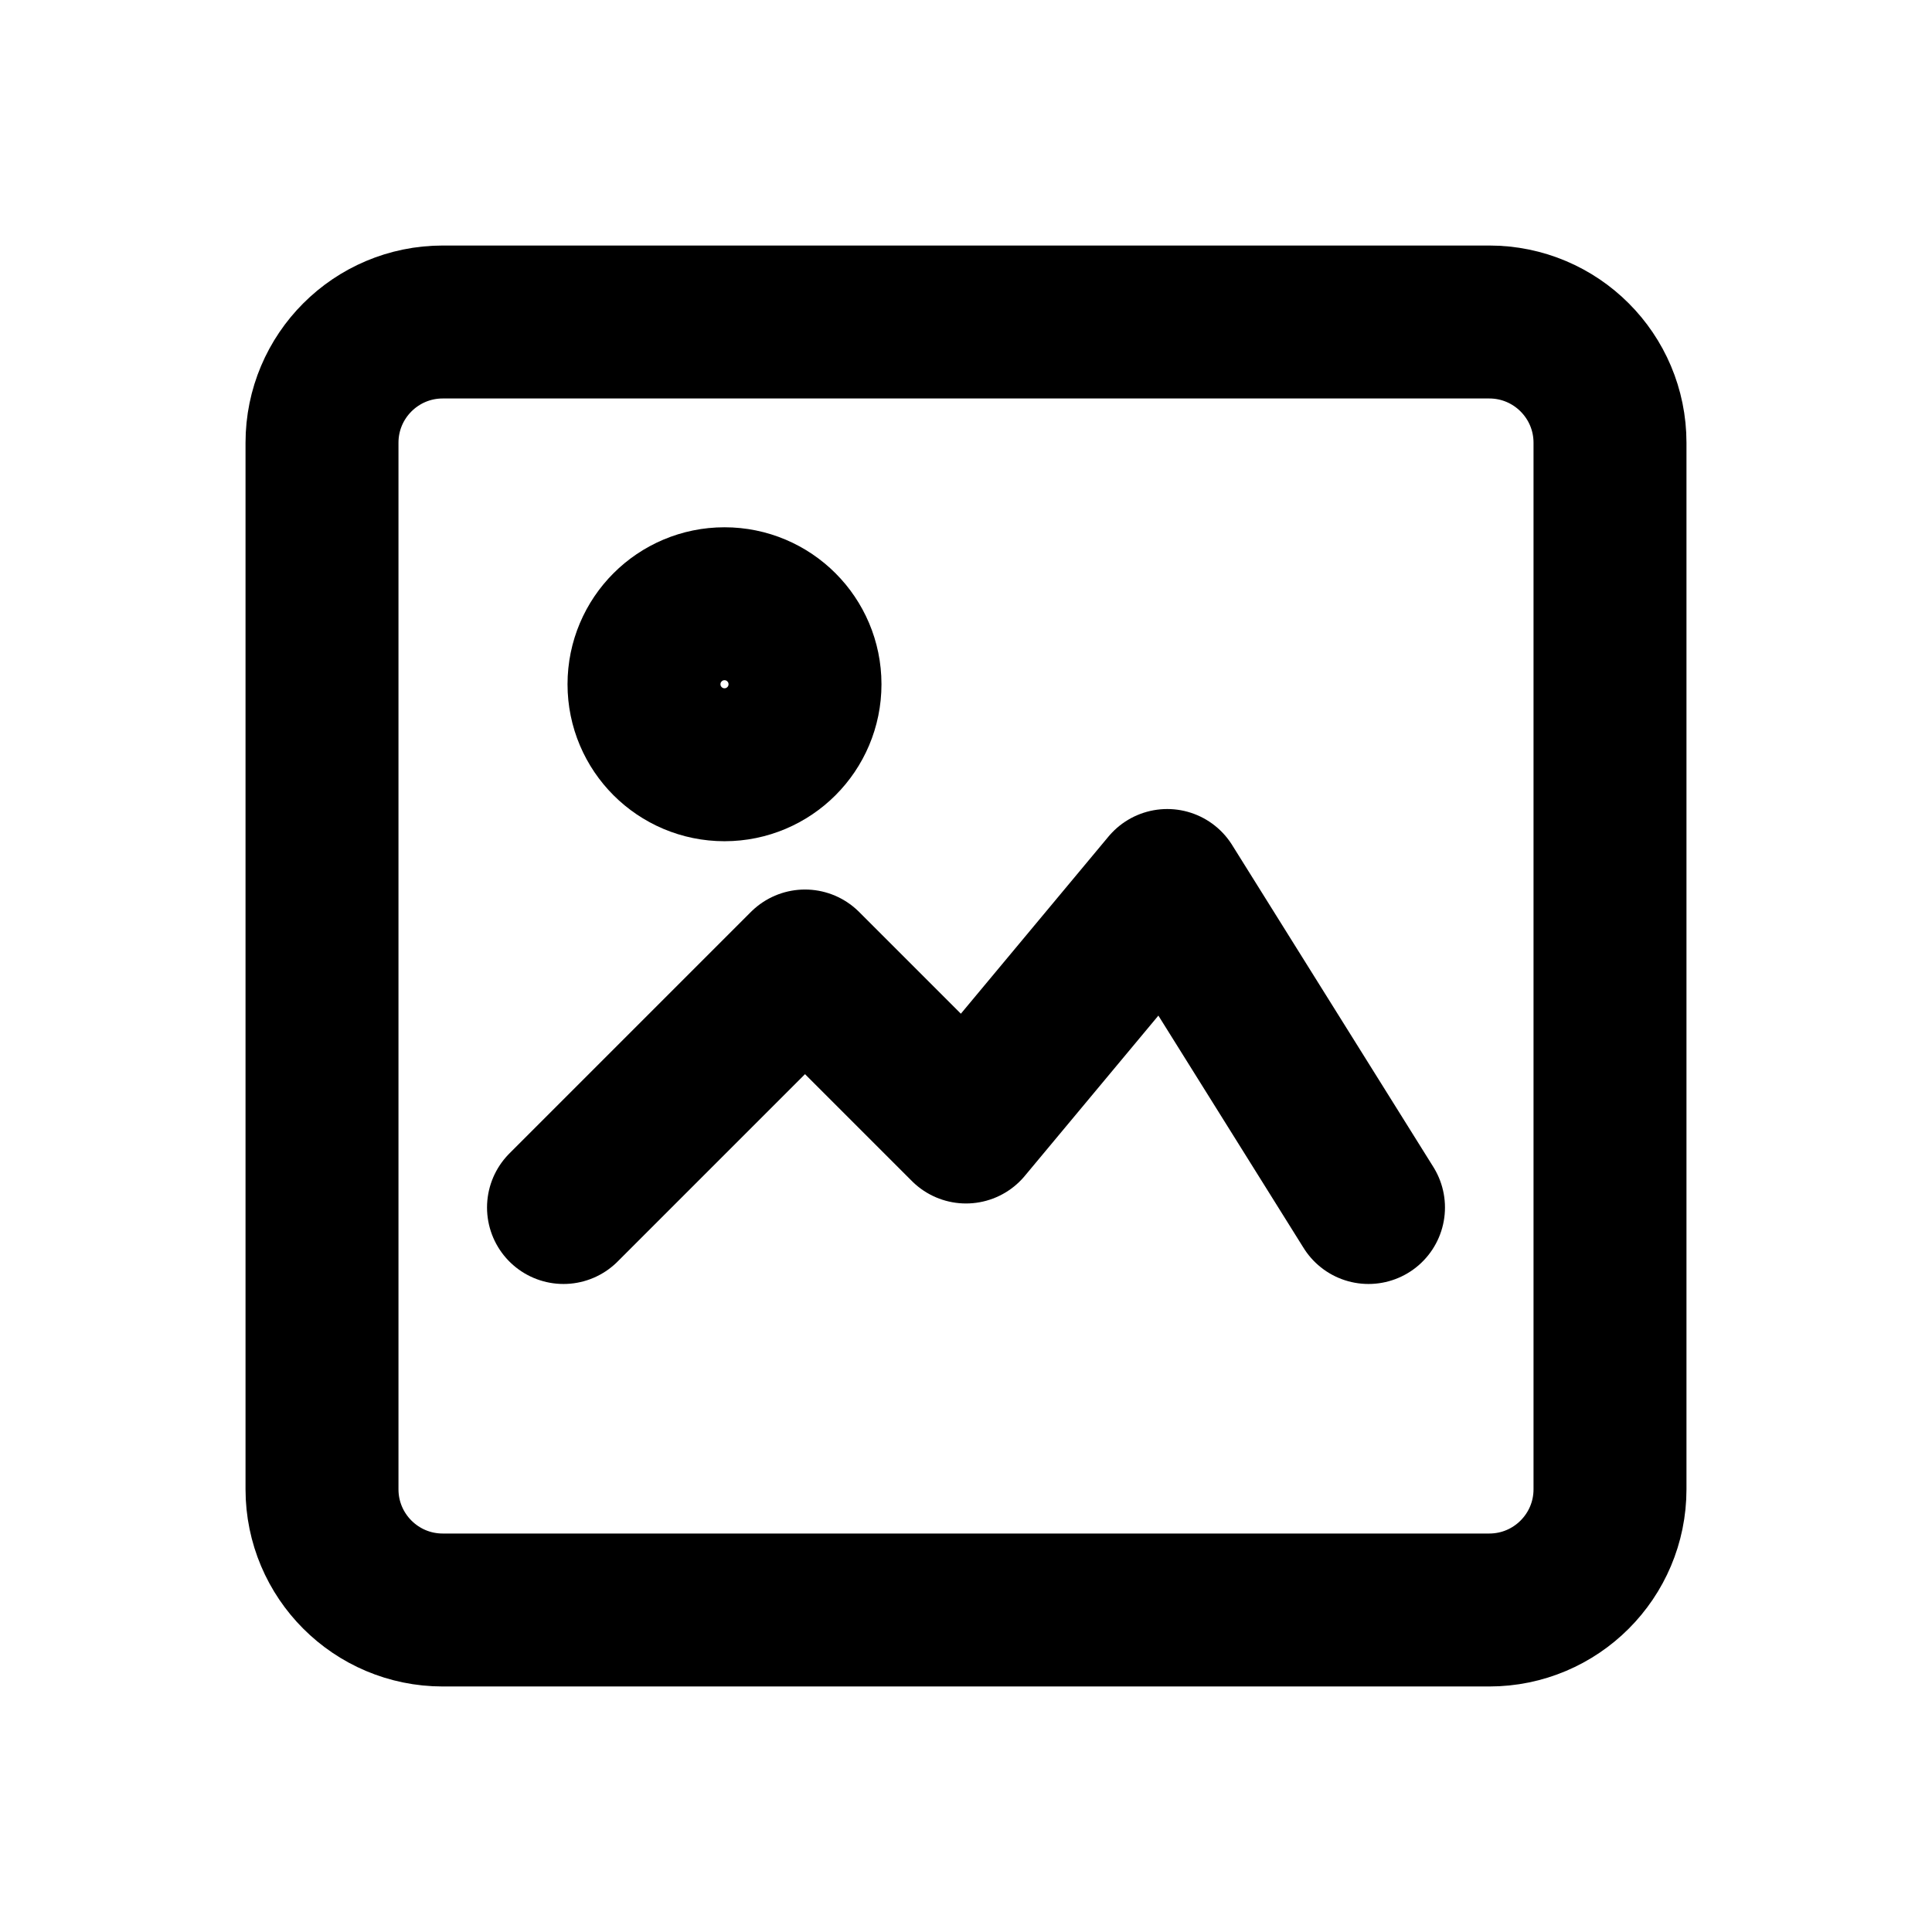
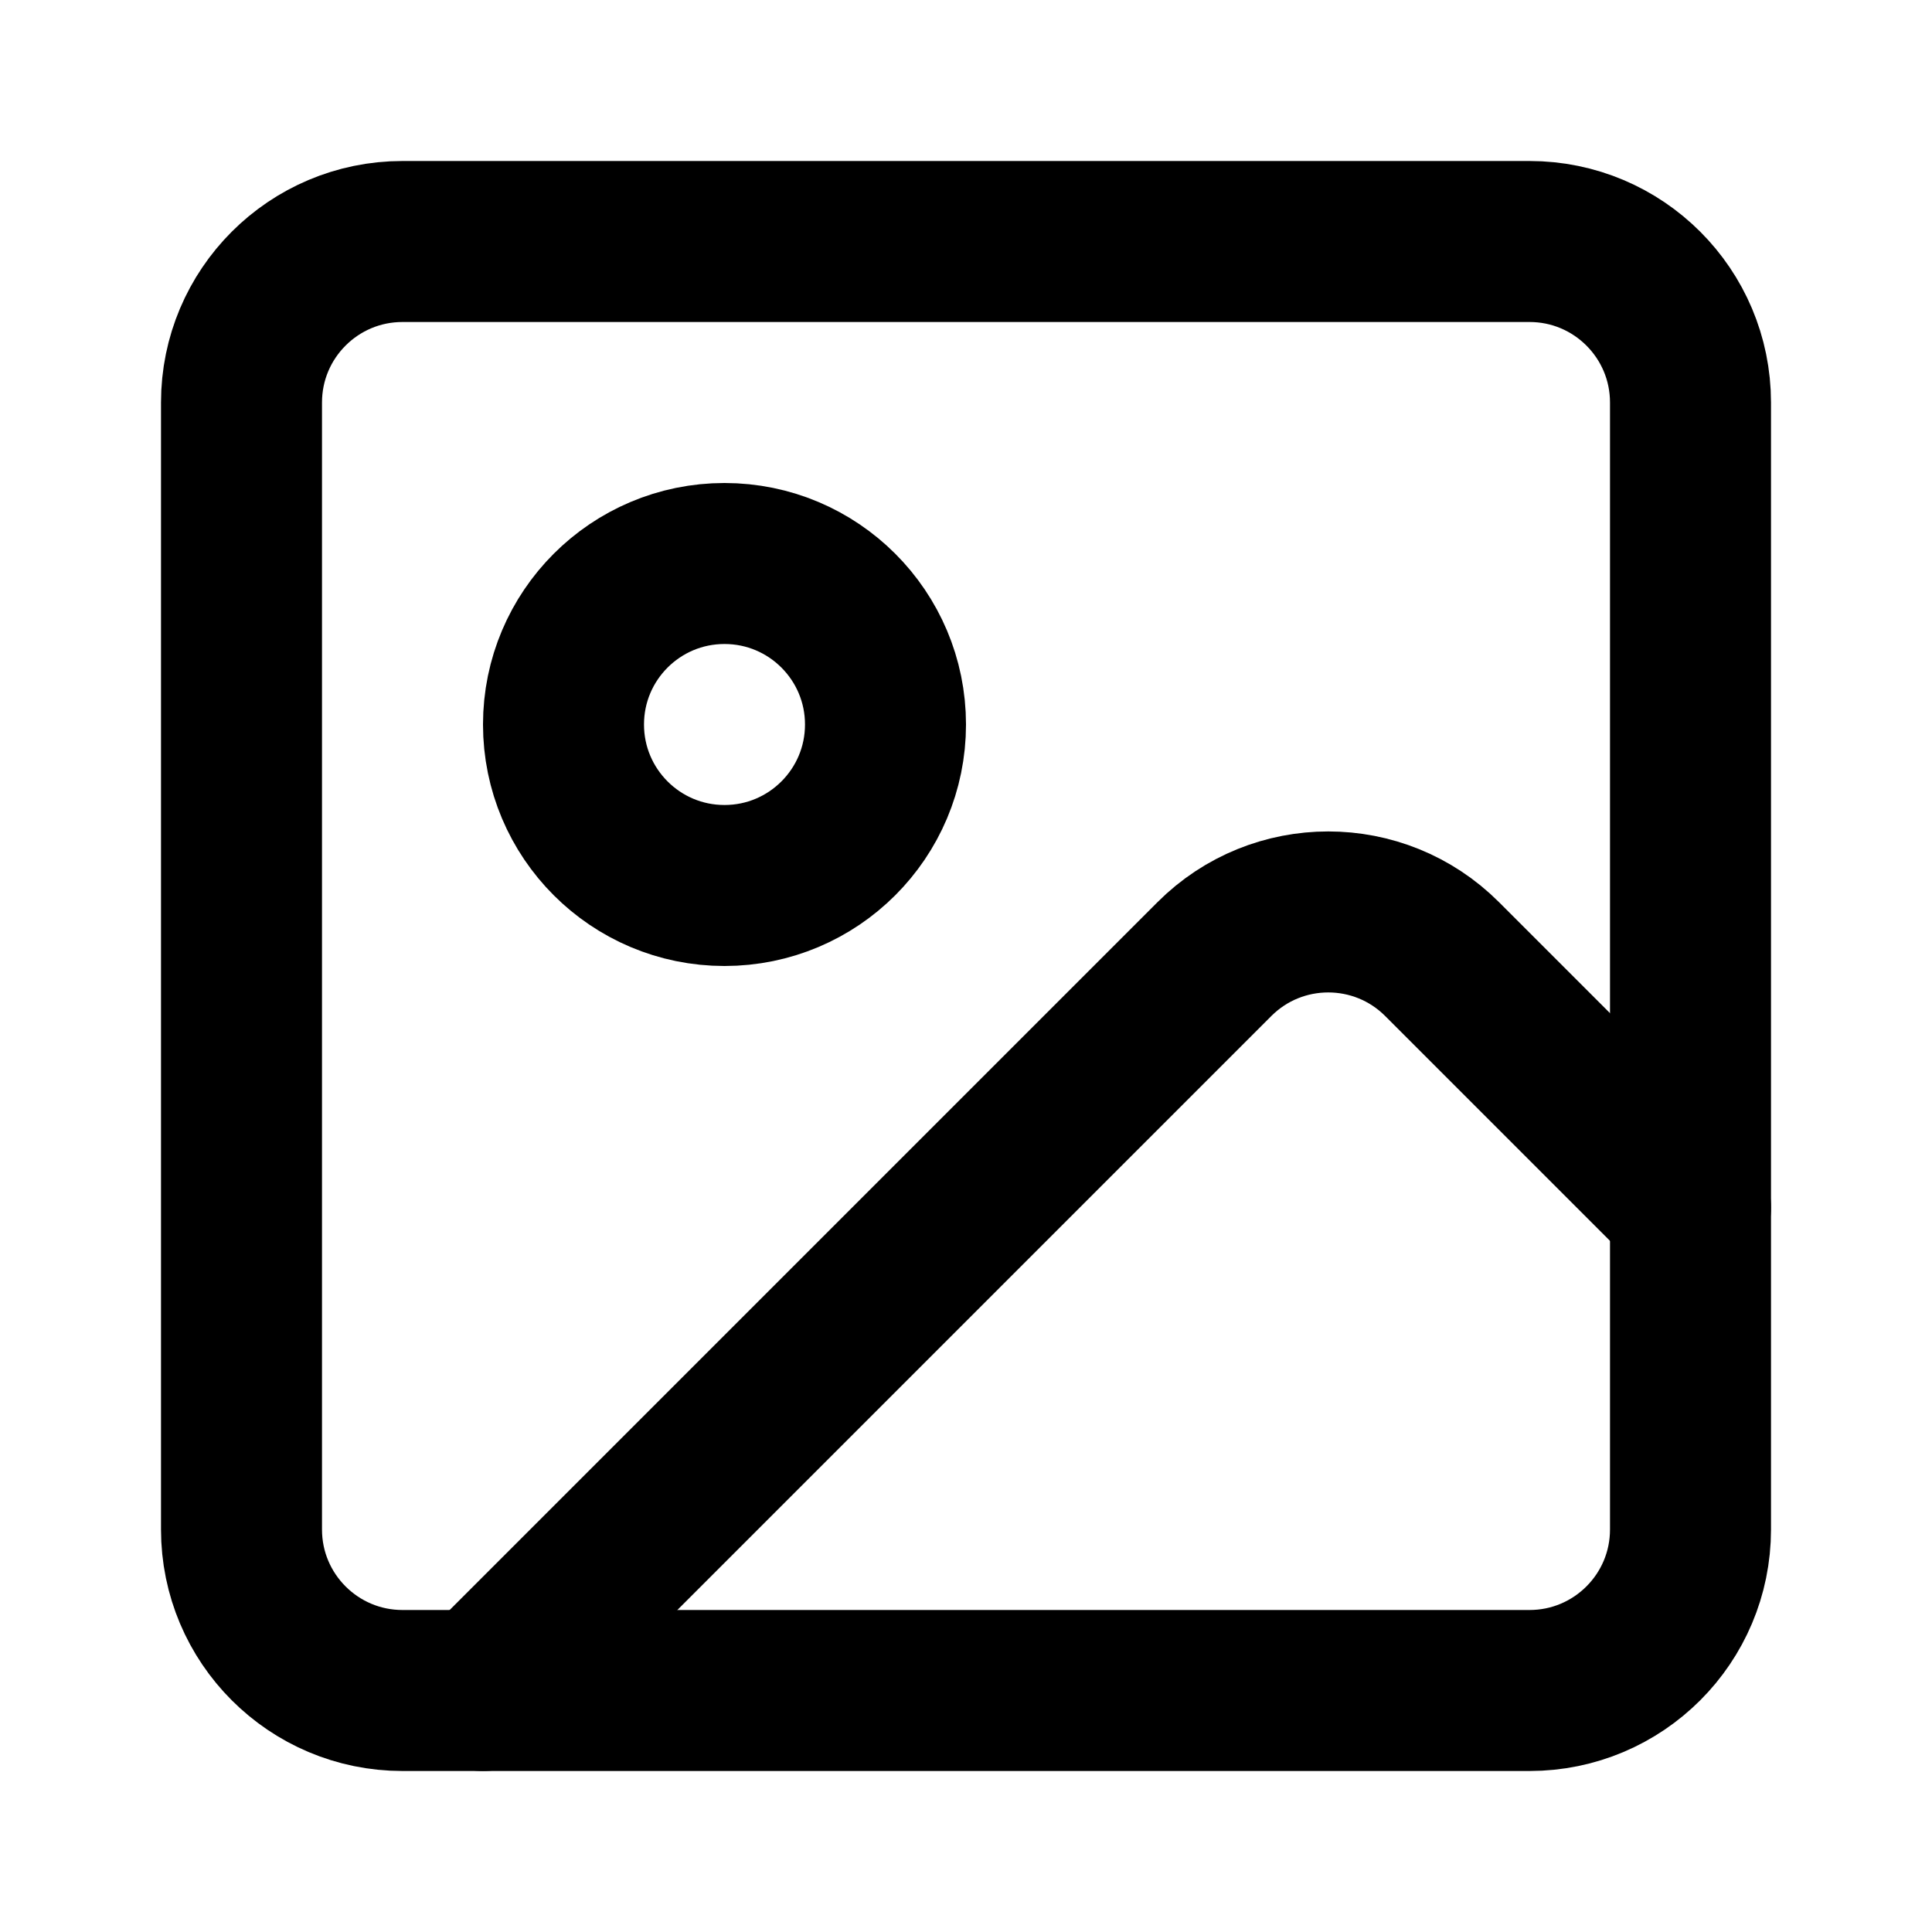
- <svg xmlns="http://www.w3.org/2000/svg" fill="none" stroke="currentColor" stroke-width="1.9" stroke-linecap="round" stroke-linejoin="round" viewBox="0 0 24 24">
-   <path d="M4 5.5A1.5 1.5 0 0 1 5.5 4h13A1.5 1.5 0 0 1 20 5.5v13a1.5 1.5 0 0 1-1.5 1.5h-13A1.5 1.5 0 0 1 4 18.5v-13Z" />
-   <path d="m7 15 3-3 2 2 2.5-3 2.5 4" />
-   <circle cx="9" cy="8.5" r="1" />
+ <svg xmlns="http://www.w3.org/2000/svg" width="24" height="24" viewBox="0 0 24 24" fill="none" stroke="currentColor" stroke-width="2" stroke-linecap="round" stroke-linejoin="round" class="lucide lucide-image-icon lucide-image">
+   <rect width="18" height="18" x="3" y="3" rx="2" ry="2" />
+   <circle cx="9" cy="9" r="2" />
+   <path d="m21 15-3.086-3.086a2 2 0 0 0-2.828 0L6 21" />
</svg>
